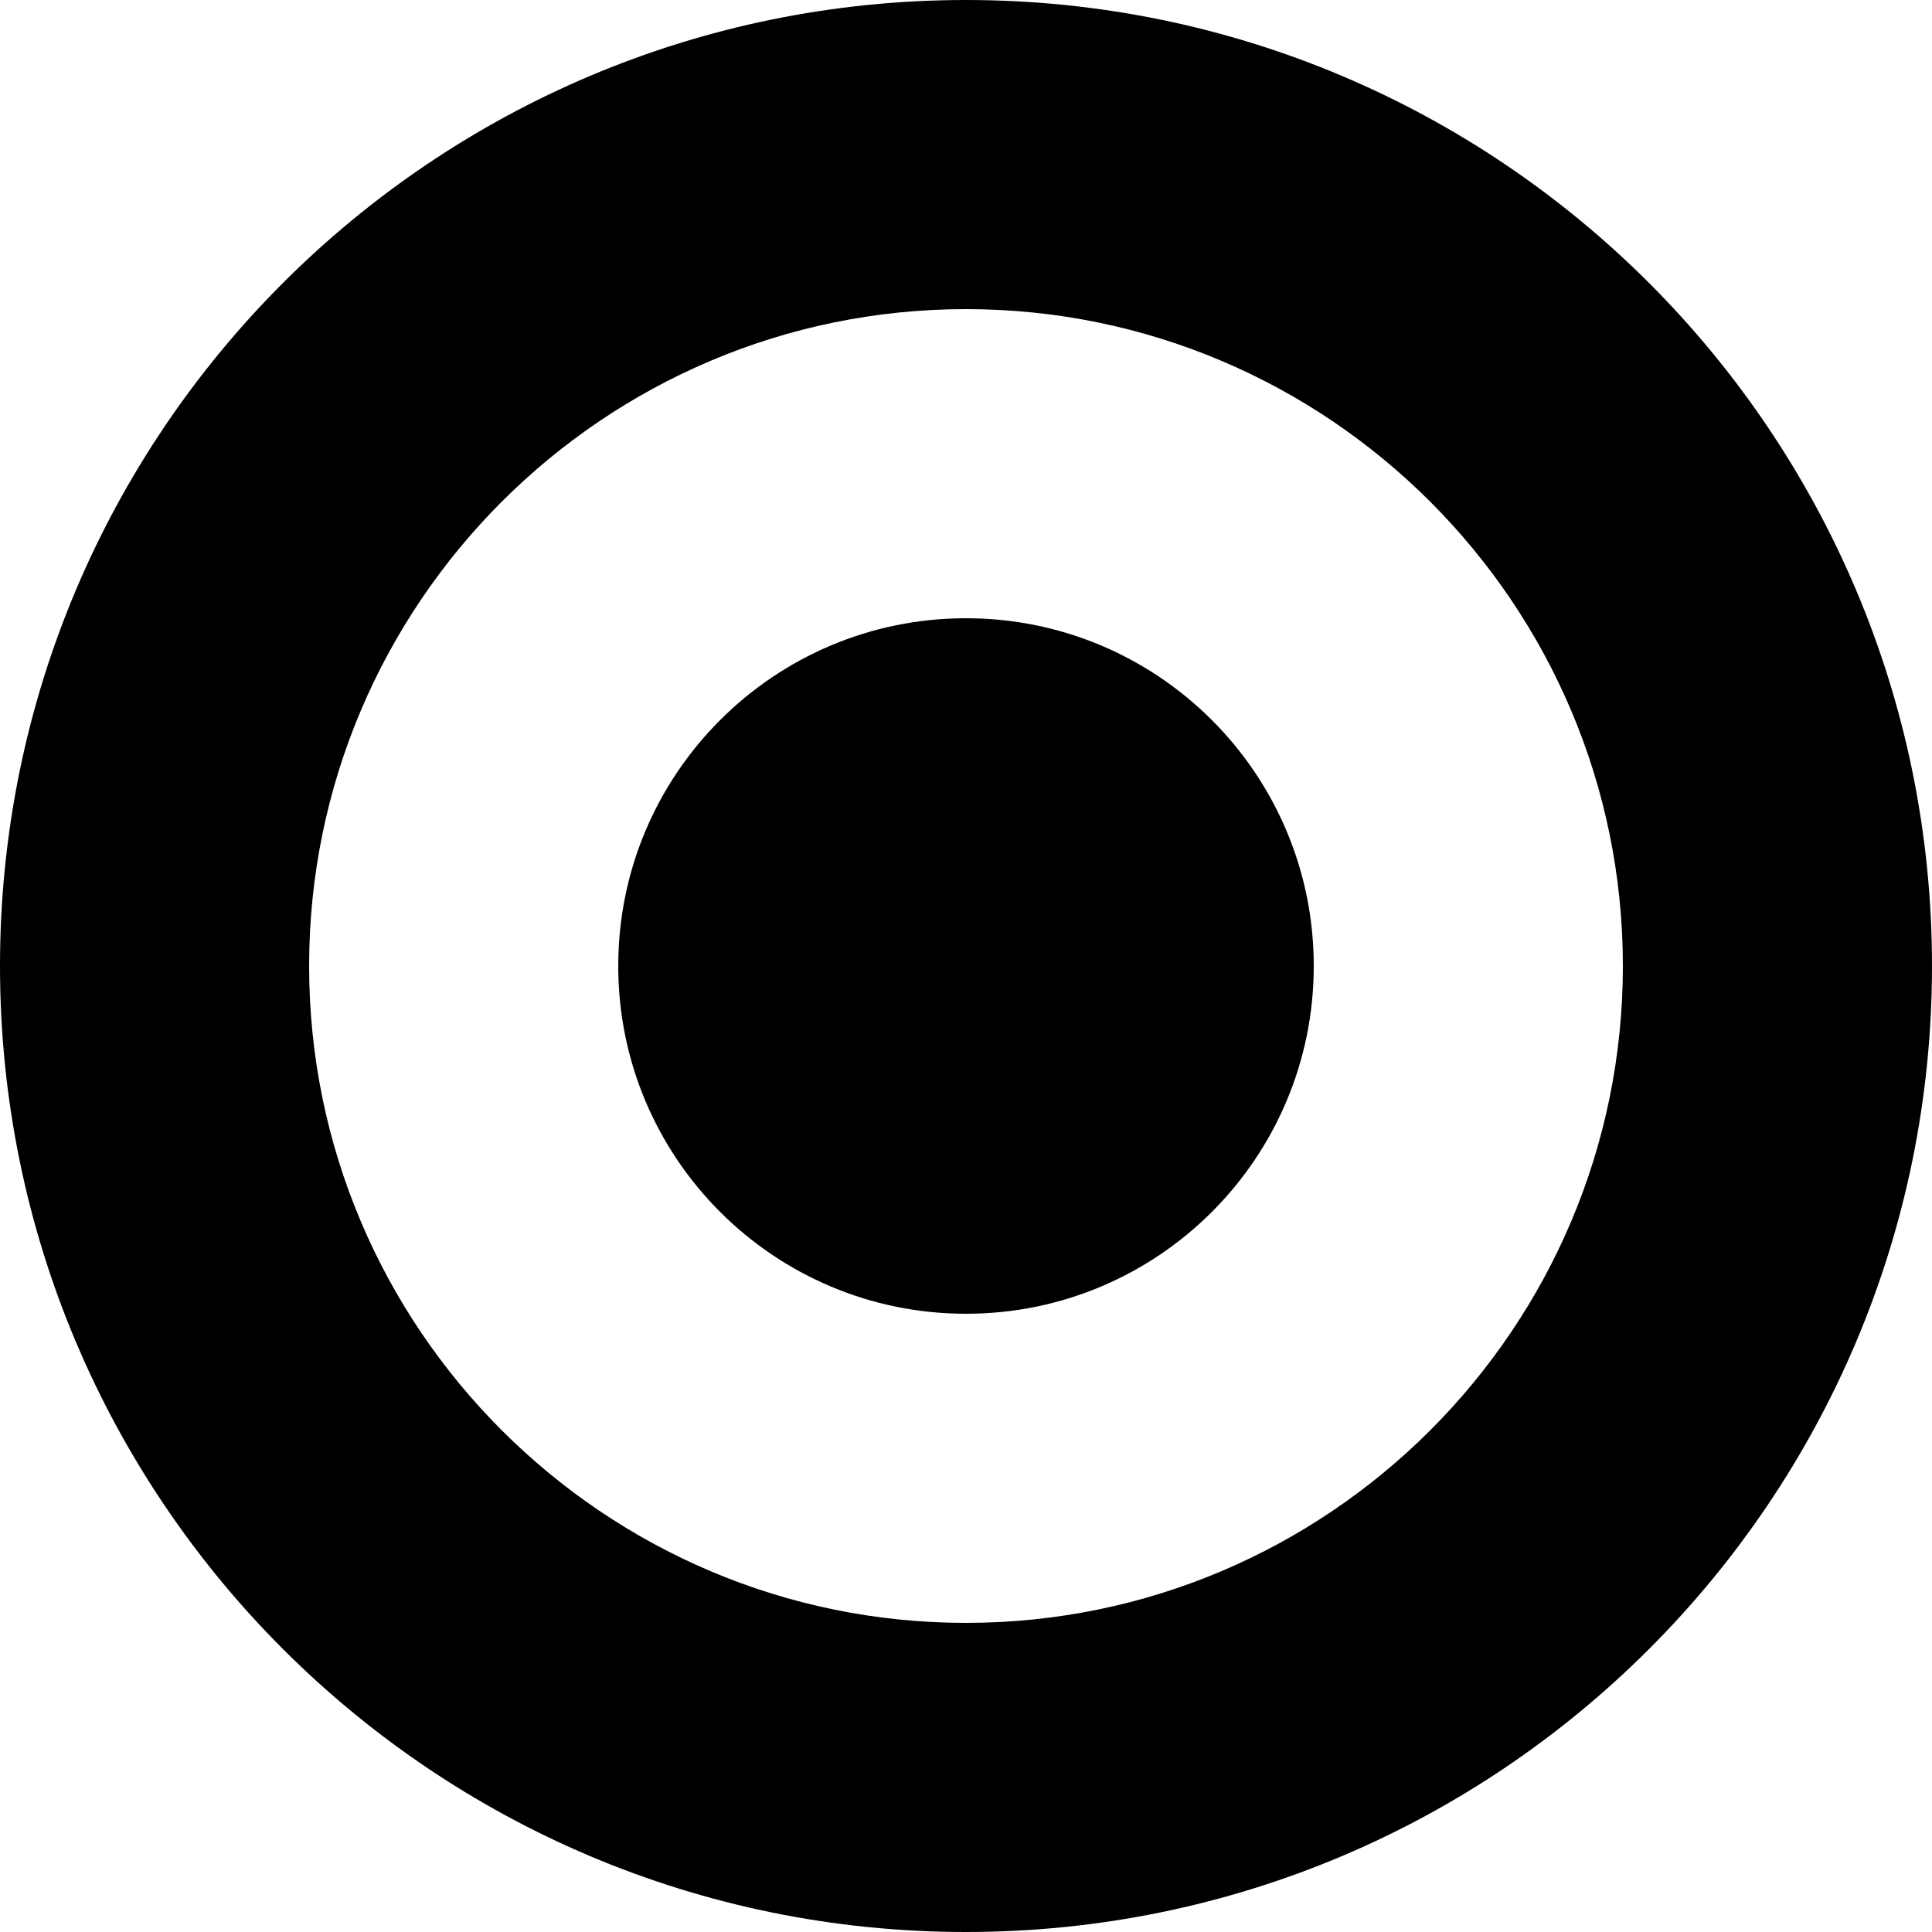
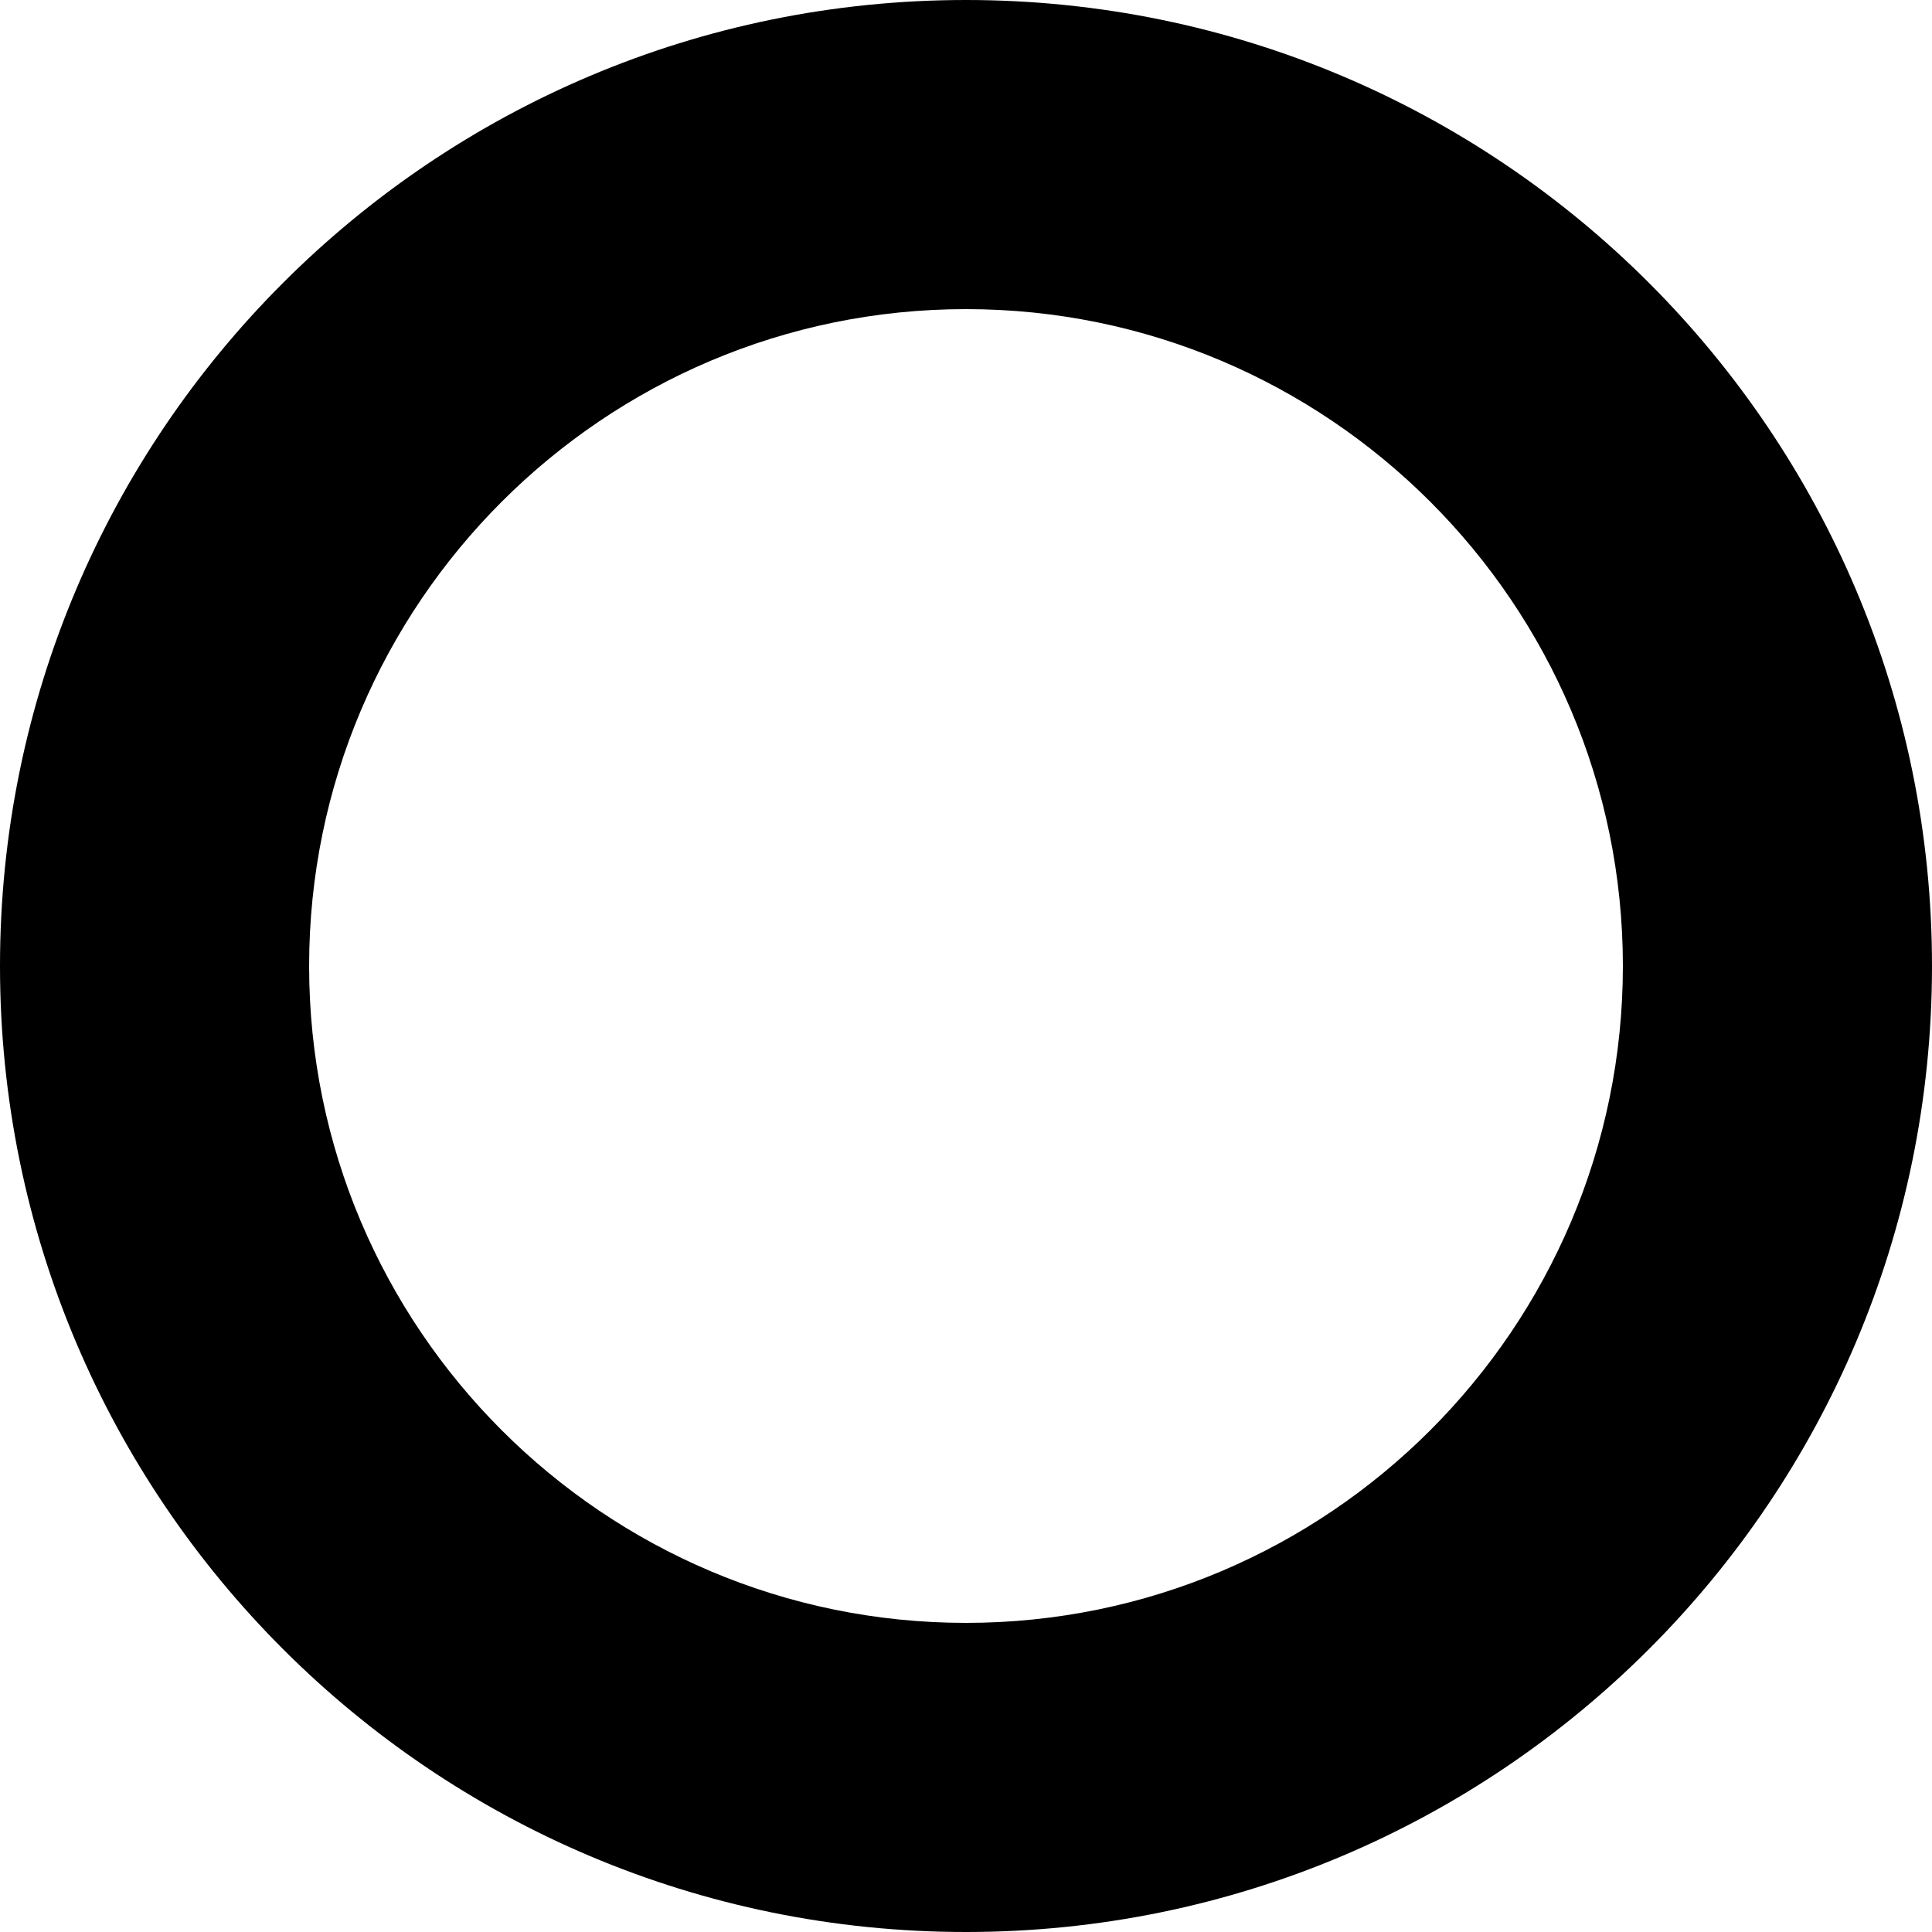
<svg xmlns="http://www.w3.org/2000/svg" width="25" height="25" viewBox="0 0 25 25">
  <path d="M12.5 4c4.687 0 8.5 3.813 8.5 8.5 0 4.687-3.813 8.5-8.5 8.5C7.813 21 4 17.187 4 12.5 4 7.813 7.813 4 12.5 4m0-4C5.597 0 0 5.597 0 12.5S5.597 25 12.5 25 25 19.403 25 12.5 19.403 0 12.5 0z" />
-   <circle cx="12.5" cy="12.5" r="4.5" />
</svg>
